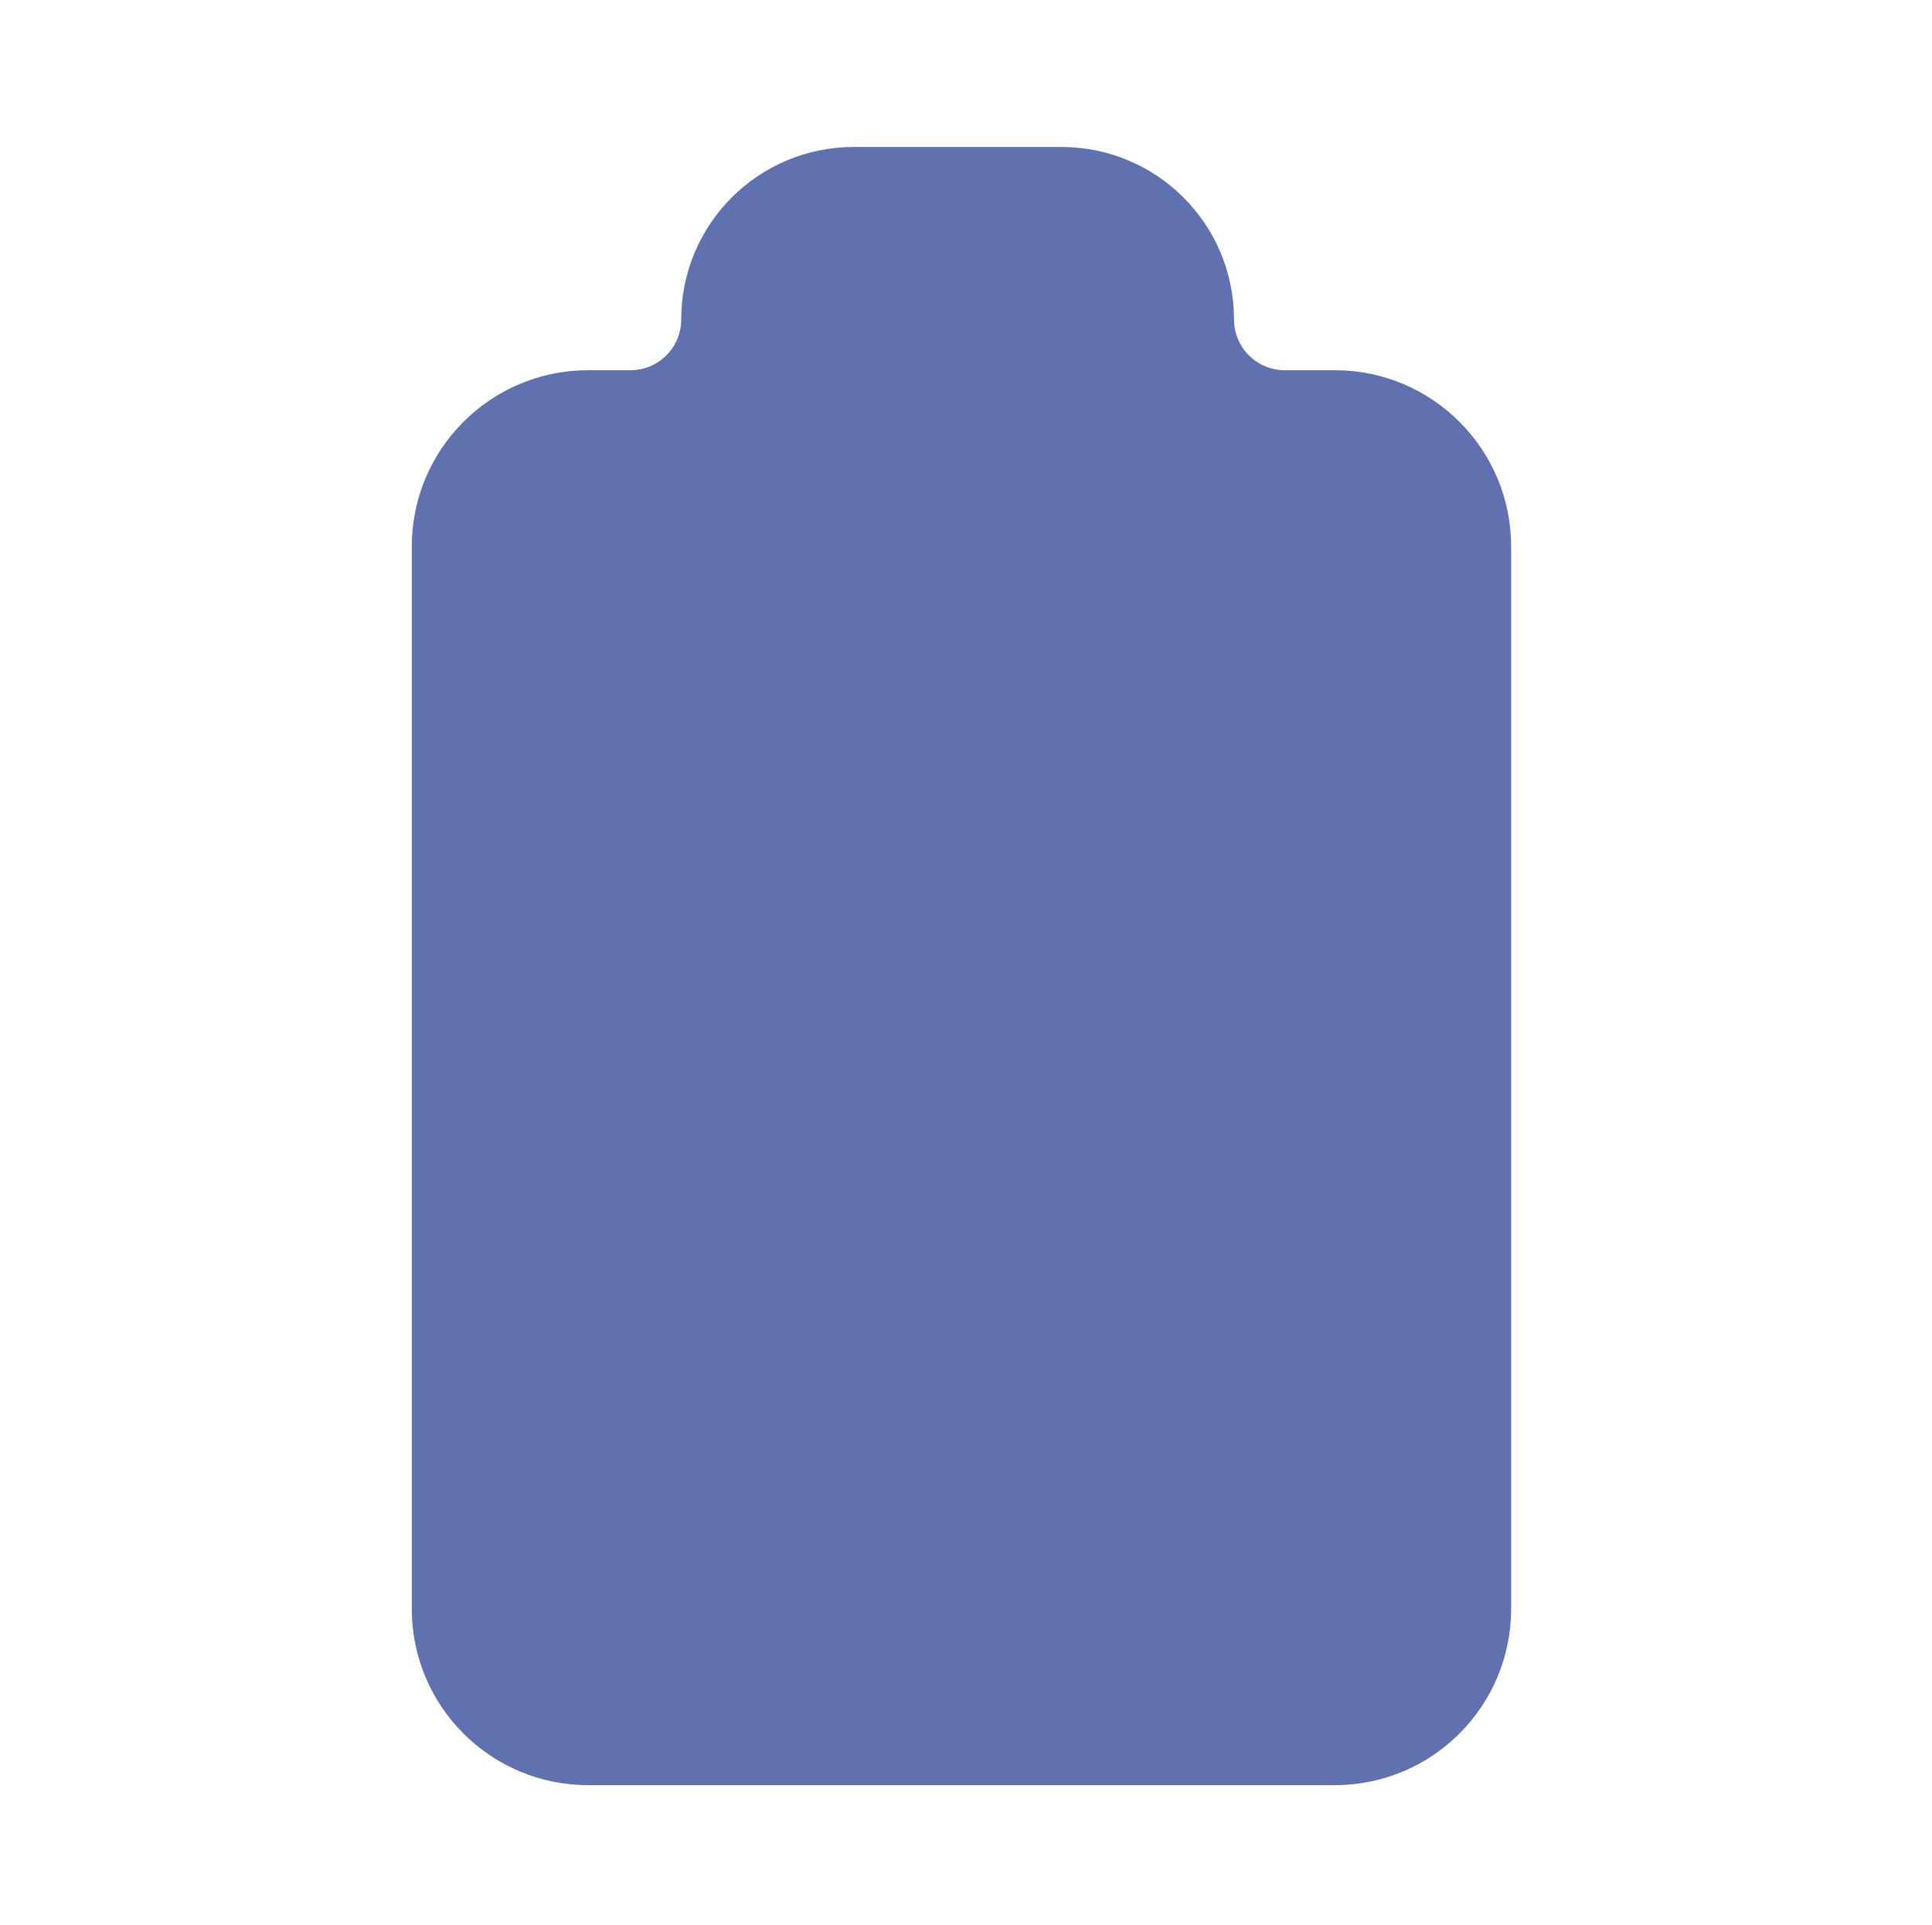
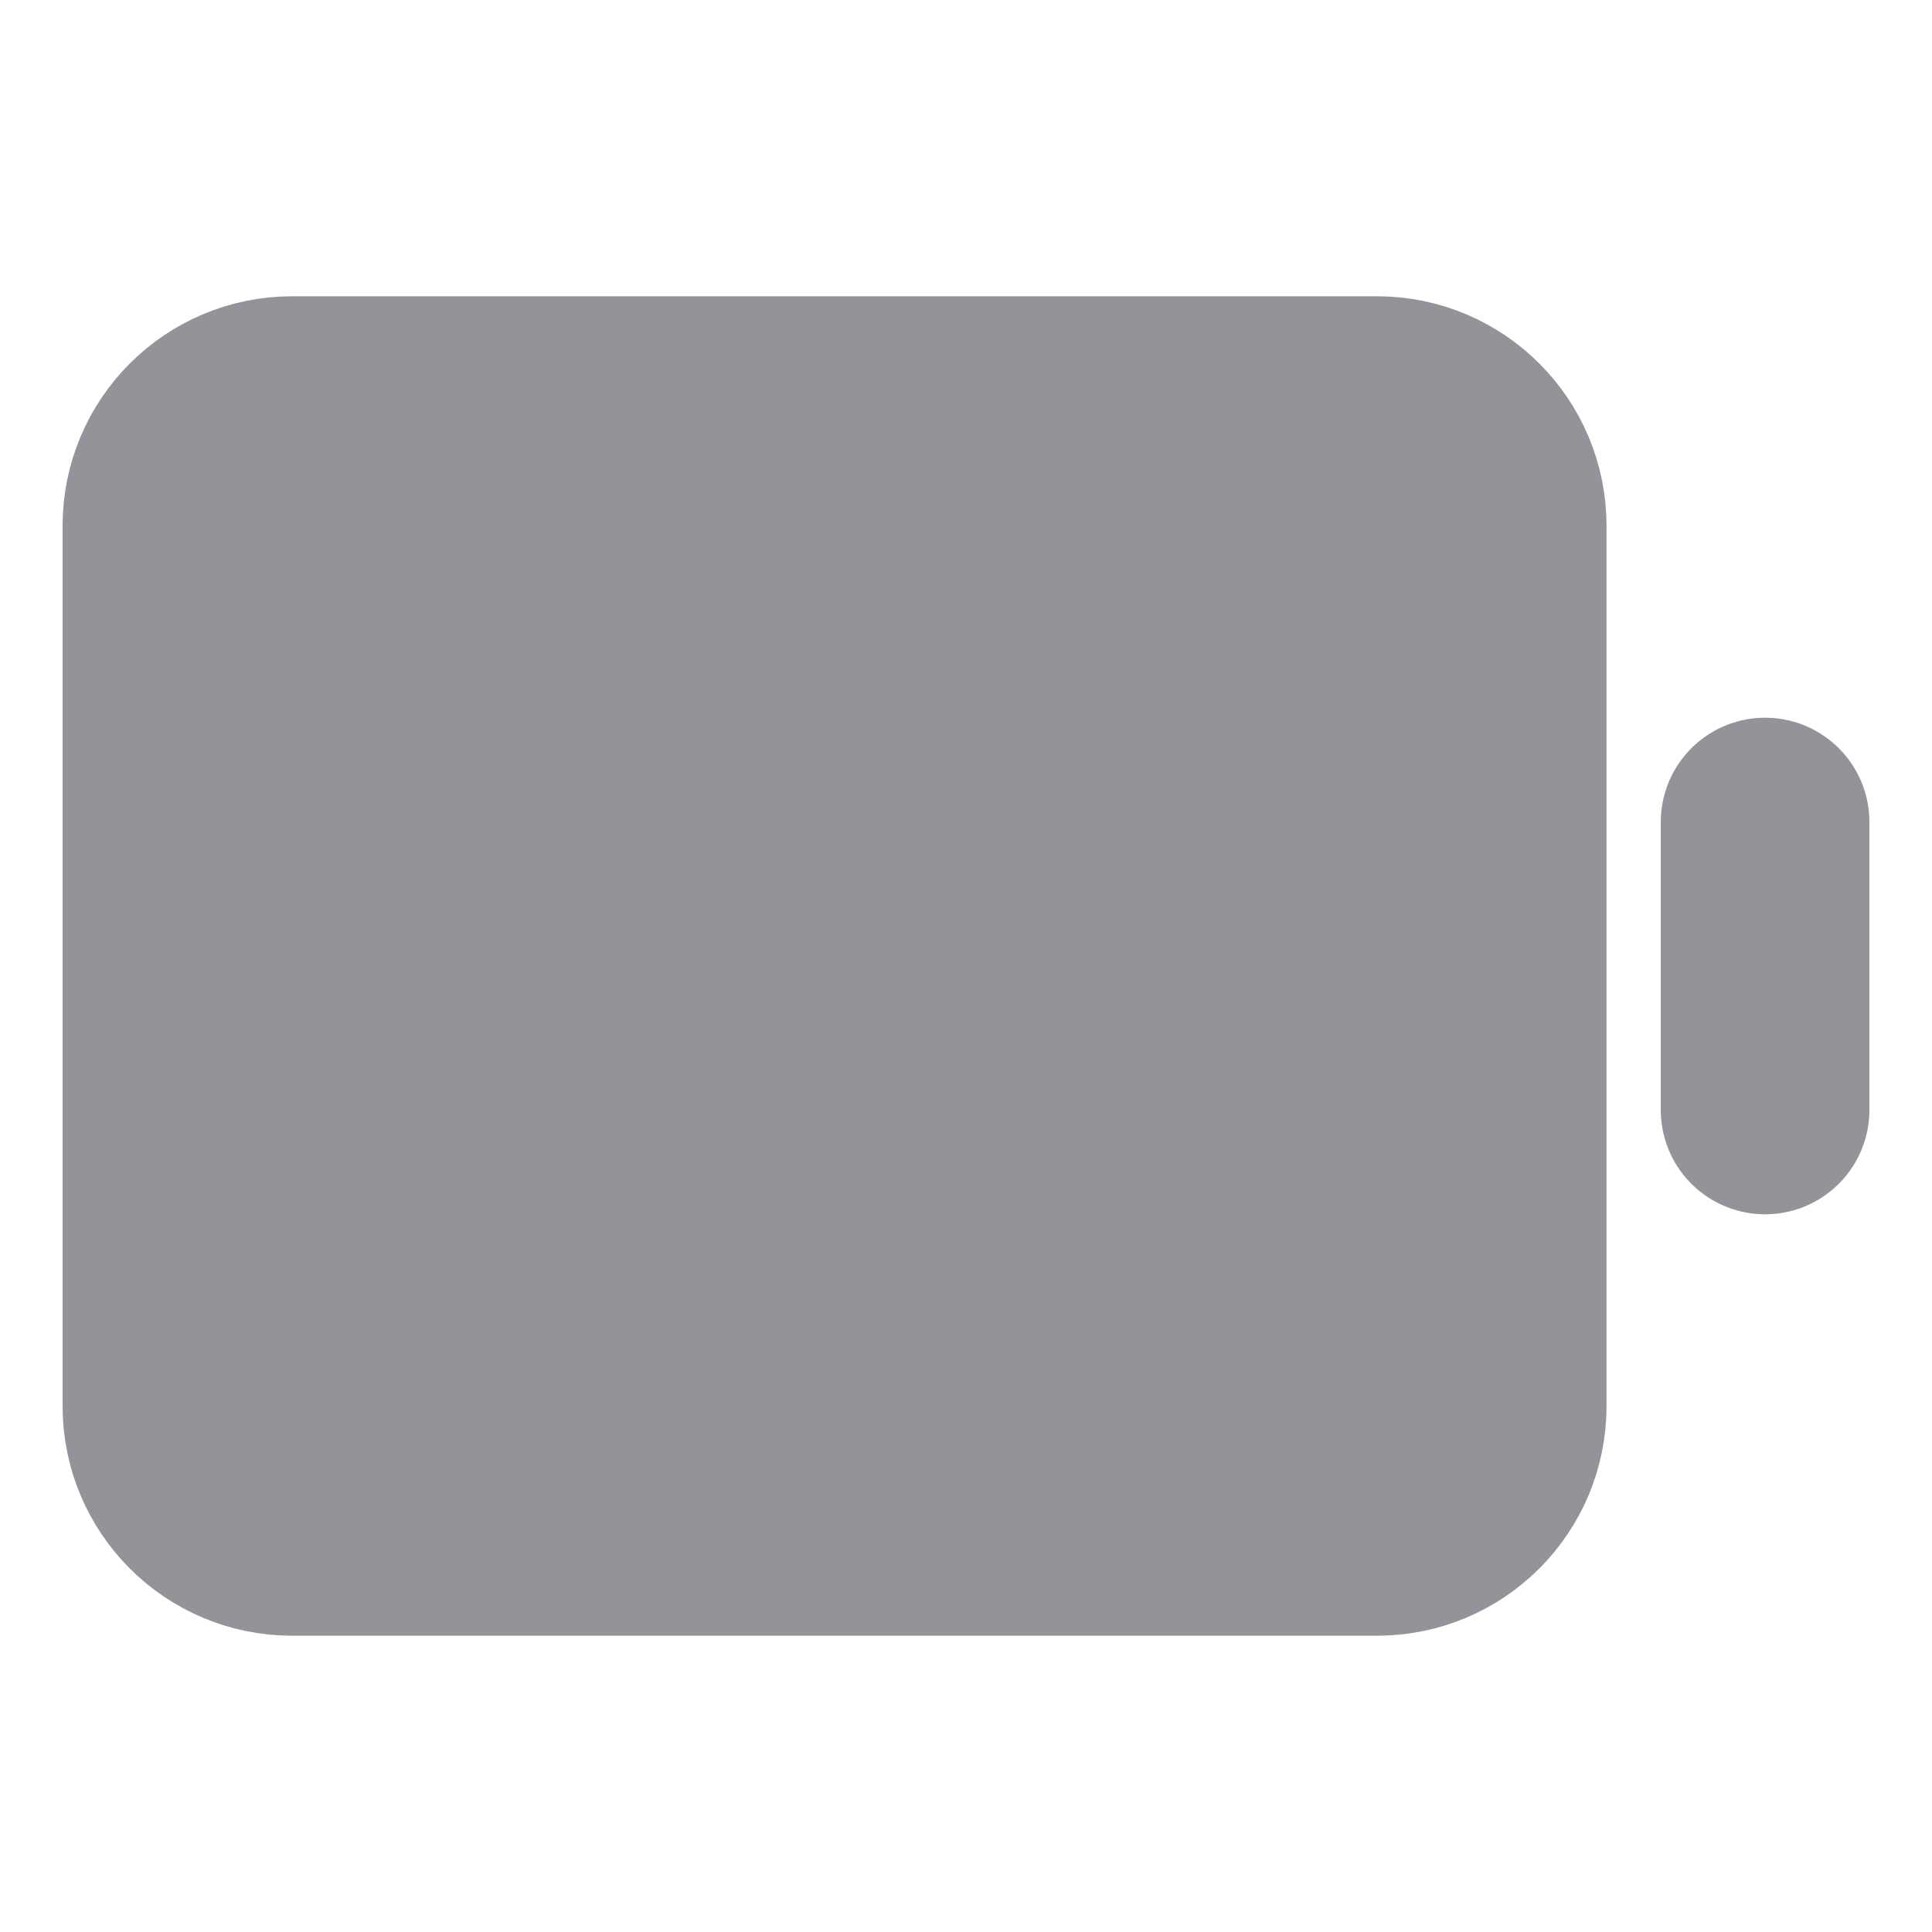
- <svg xmlns="http://www.w3.org/2000/svg" width="257" height="256" viewBox="0 0 257 256" fill="none">
-   <path d="M113.56 23.552C103.098 23.552 94.616 32.033 94.616 42.496C94.616 48.434 89.802 53.248 83.864 53.248H78.232C67.487 53.248 58.776 61.959 58.776 72.704V214.016C58.776 224.761 67.487 233.472 78.232 233.472H177.56C188.305 233.472 197.016 224.761 197.016 214.016V72.704C197.016 61.959 188.305 53.248 177.56 53.248H170.904C164.966 53.248 160.152 48.434 160.152 42.496C160.152 32.033 151.67 23.552 141.208 23.552H113.56Z" fill="#5F71AE" stroke="#5F71AE" stroke-width="8" stroke-linejoin="round" />
+ <svg xmlns="http://www.w3.org/2000/svg" width="463" height="463" viewBox="0 0 463 463" fill="none">
+   <rect x="40" y="96" width="320" height="271" rx="30" fill="#959299" stroke="#959299" stroke-width="50" />
+   <path d="M423 266L423 197" stroke="#959299" stroke-width="50" stroke-linecap="round" />
</svg>
